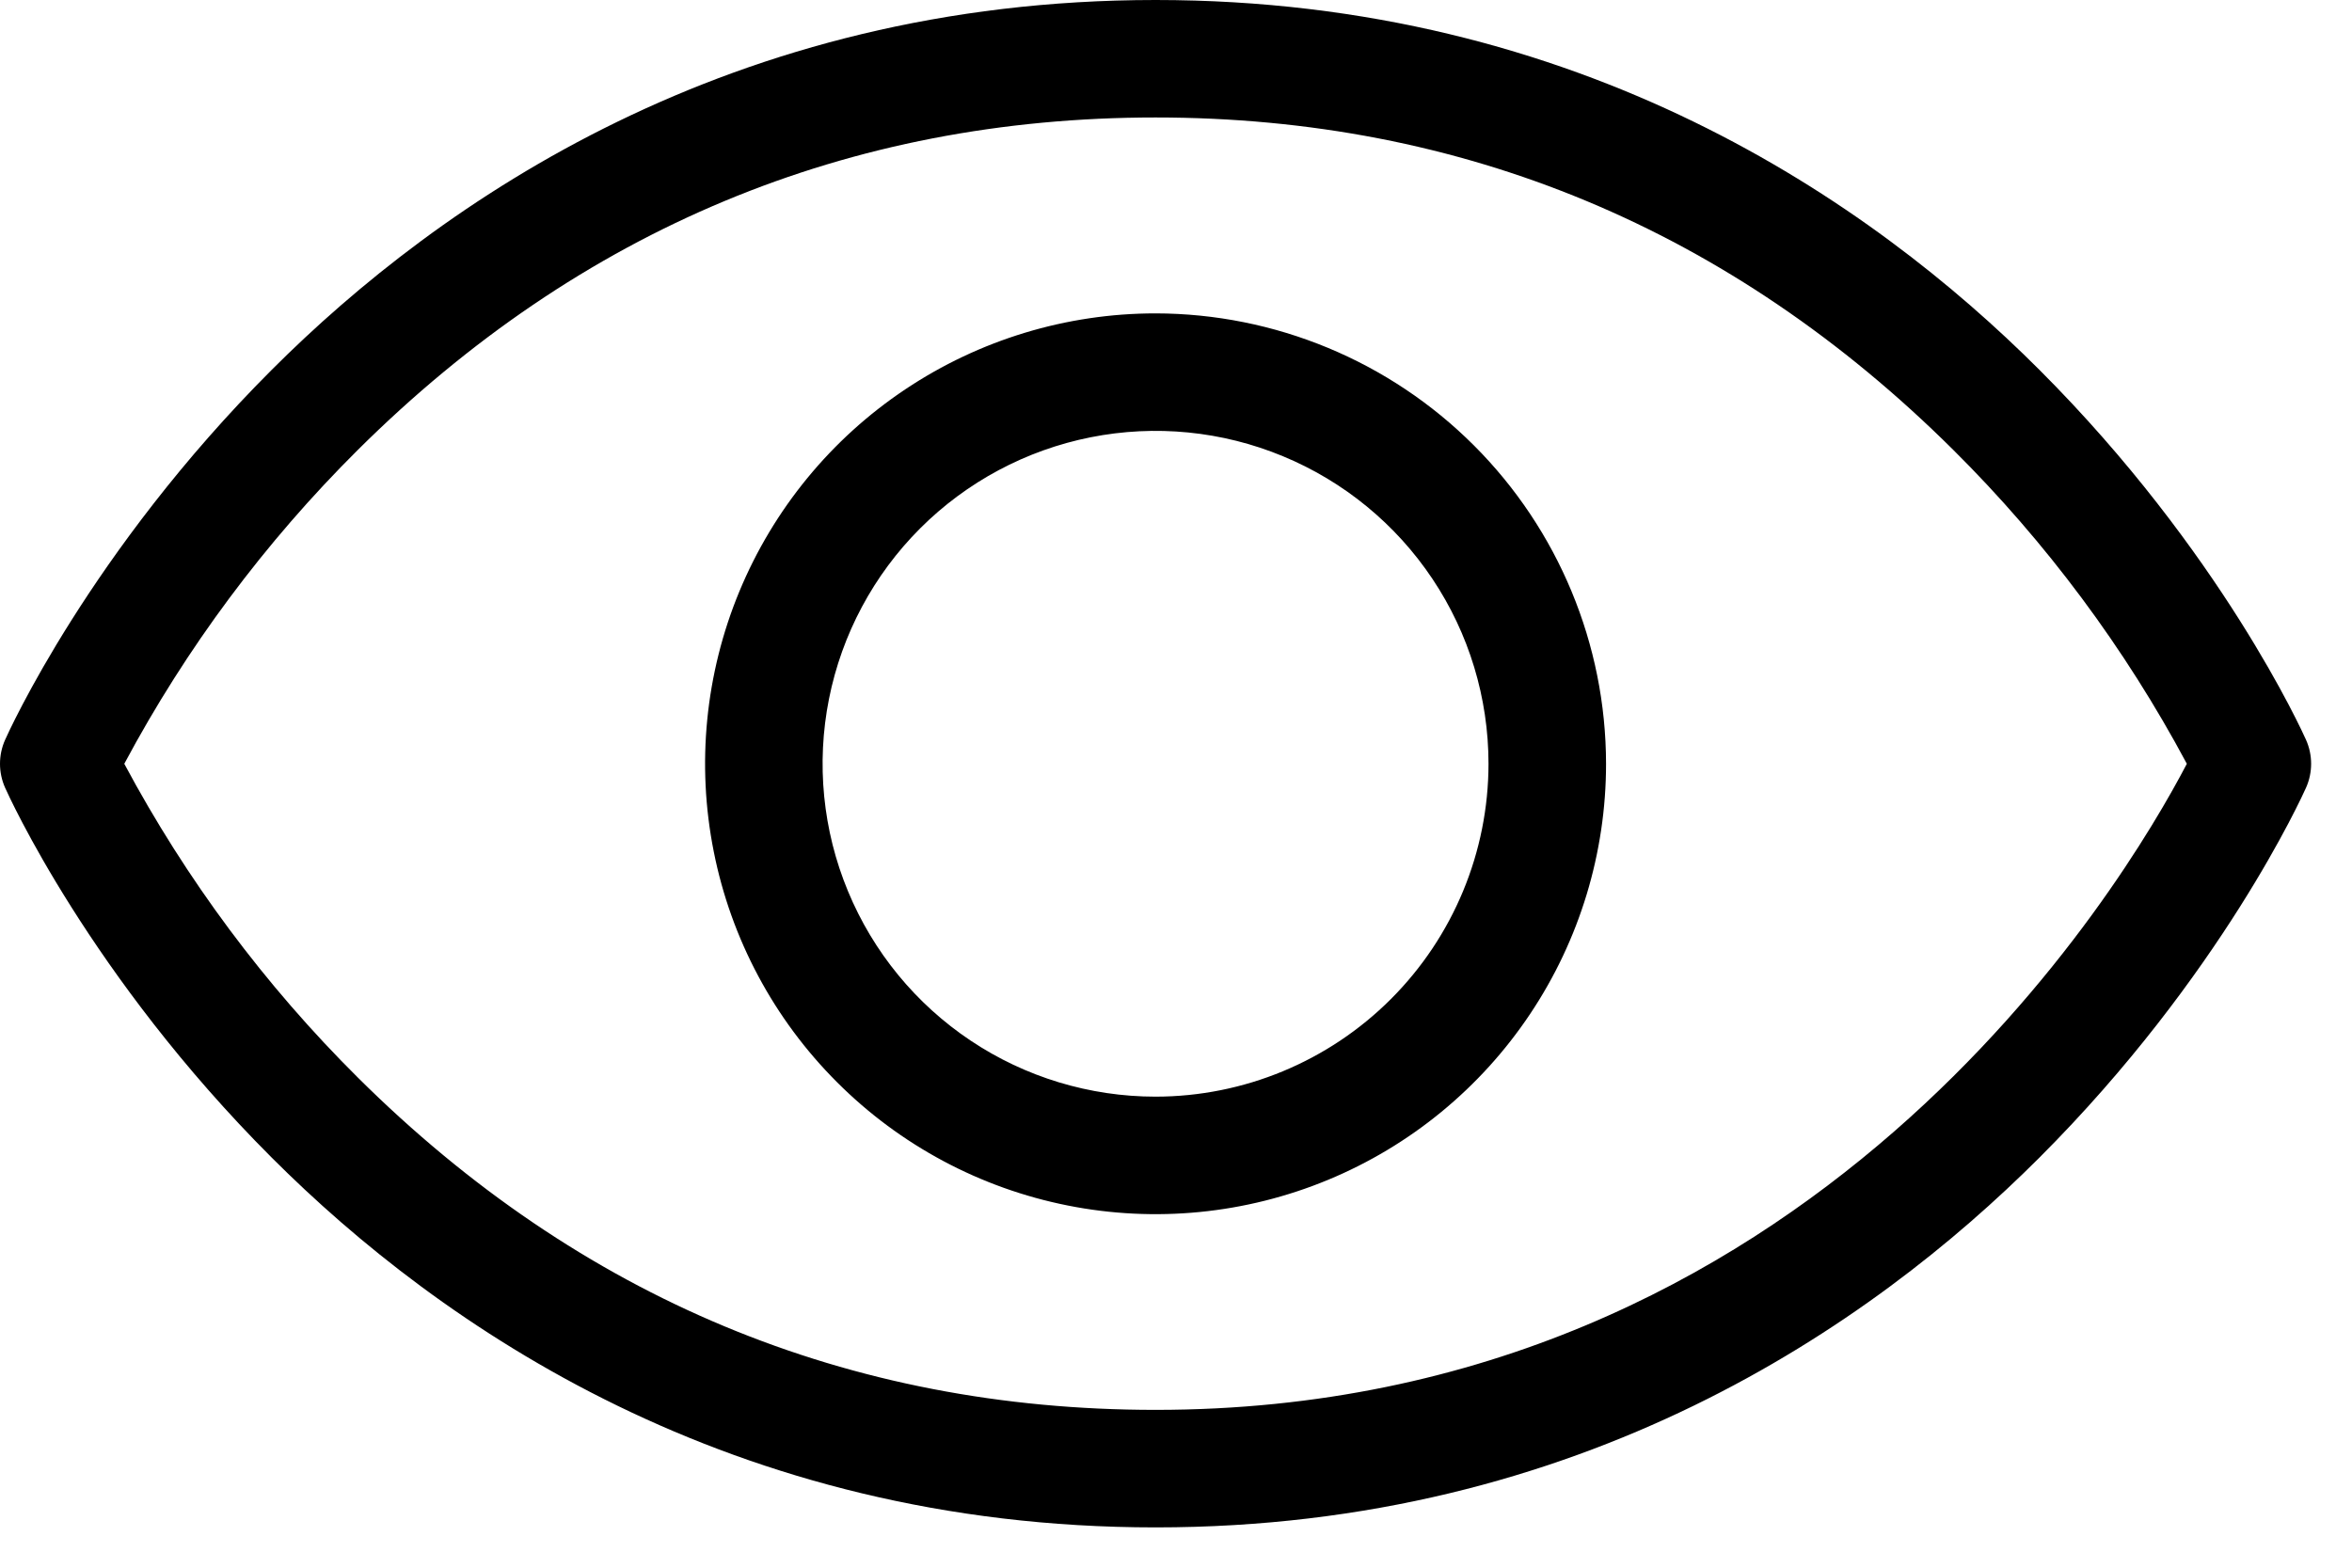
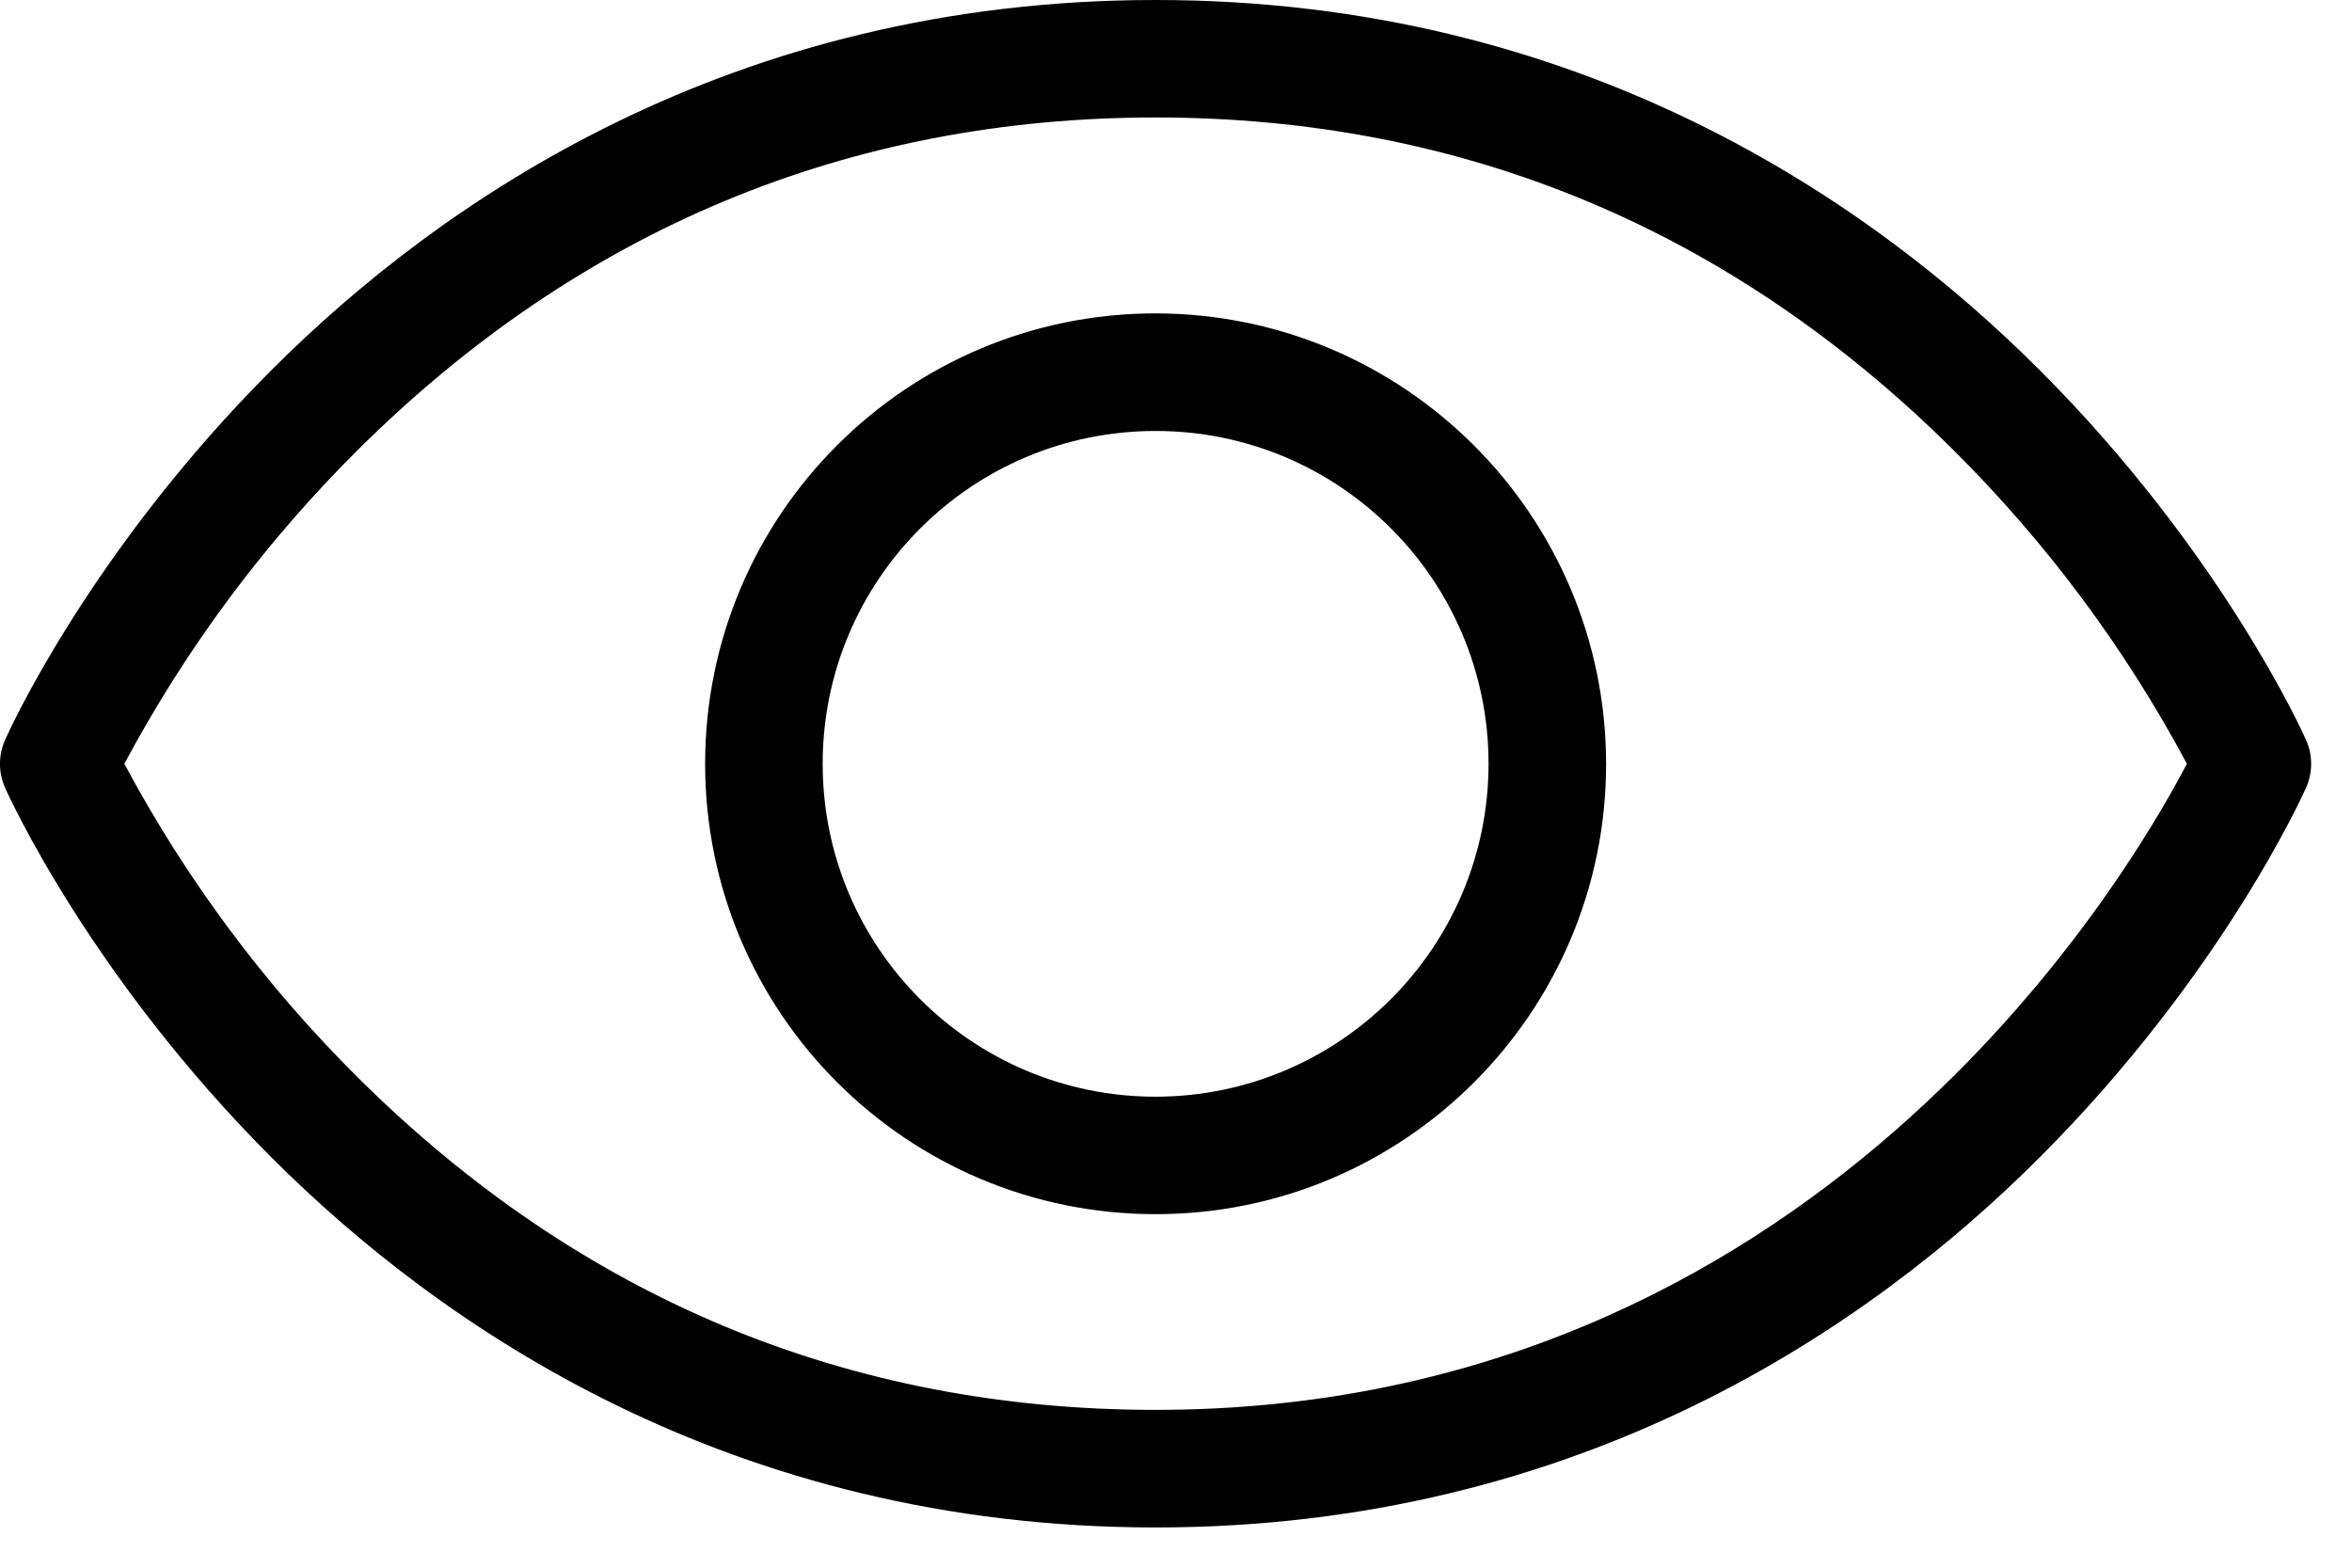
- <svg xmlns="http://www.w3.org/2000/svg" width="45" height="30" viewBox="0 0 45 30" fill="none">
-   <path d="M44.121 14.159C44.056 14.014 42.498 10.556 39.017 7.075C35.79 3.848 30.237 0 22.109 0C13.981 0 8.428 3.848 5.201 7.075C1.72 10.556 0.162 14.014 0.097 14.159C0.033 14.303 -3.22504e-05 14.459 2.36692e-08 14.616C3.22978e-05 14.773 0.033 14.929 0.097 15.073C0.162 15.218 1.721 18.675 5.201 22.155C8.428 25.382 13.981 29.229 22.109 29.229C30.237 29.229 35.79 25.382 39.017 22.155C42.497 18.675 44.056 15.218 44.121 15.073C44.185 14.929 44.218 14.773 44.218 14.616C44.218 14.459 44.185 14.303 44.121 14.159ZM22.109 26.98C16.23 26.98 11.096 24.842 6.849 20.623C5.068 18.854 3.561 16.829 2.378 14.616C3.561 12.402 5.068 10.377 6.849 8.607C11.096 4.388 16.23 2.248 22.109 2.248C27.988 2.248 33.122 4.388 37.369 8.607C39.15 10.376 40.657 12.402 41.84 14.616C40.647 16.901 34.67 26.98 22.109 26.98ZM22.109 5.997C20.404 5.997 18.738 6.503 17.321 7.45C15.903 8.397 14.799 9.743 14.146 11.318C13.494 12.893 13.323 14.626 13.656 16.297C13.988 17.969 14.809 19.505 16.015 20.71C17.22 21.916 18.756 22.737 20.428 23.069C22.099 23.402 23.832 23.231 25.407 22.579C26.982 21.927 28.328 20.822 29.275 19.404C30.222 17.987 30.728 16.321 30.728 14.616C30.725 12.331 29.816 10.14 28.201 8.525C26.585 6.909 24.394 6 22.109 5.997ZM22.109 20.986C20.849 20.986 19.617 20.613 18.57 19.913C17.522 19.213 16.706 18.218 16.224 17.054C15.741 15.89 15.615 14.609 15.861 13.373C16.107 12.138 16.714 11.002 17.605 10.111C18.495 9.221 19.631 8.614 20.866 8.368C22.102 8.122 23.383 8.248 24.547 8.731C25.711 9.213 26.706 10.029 27.406 11.077C28.106 12.124 28.479 13.356 28.479 14.616C28.478 16.305 27.806 17.924 26.611 19.119C25.417 20.313 23.798 20.985 22.109 20.986Z" fill="black" />
+ <svg xmlns="http://www.w3.org/2000/svg" width="45" height="30" fill="none" viewBox="0 0 45 30">
+   <path fill="#000" d="M44.121 14.16c-.065-.146-1.623-3.604-5.104-7.085C35.79 3.848 30.237 0 22.11 0S8.428 3.848 5.201 7.075C1.72 10.555.16 14.014.097 14.16a1.12 1.12 0 0 0 0 .914c.065.145 1.624 3.602 5.104 7.082 3.227 3.227 8.78 7.074 16.908 7.074s13.681-3.847 16.908-7.074c3.48-3.48 5.04-6.937 5.104-7.082a1.12 1.12 0 0 0 0-.914M22.11 26.98c-5.88 0-11.013-2.138-15.26-6.357a25.2 25.2 0 0 1-4.471-6.007 25.2 25.2 0 0 1 4.47-6.009c4.248-4.22 9.382-6.359 15.261-6.359s11.013 2.14 15.26 6.36a25.2 25.2 0 0 1 4.471 6.008C40.647 16.9 34.67 26.98 22.11 26.98m0-20.983a8.619 8.619 0 1 0 8.619 8.62 8.63 8.63 0 0 0-8.619-8.62m0 14.99a6.37 6.37 0 1 1 6.37-6.37 6.377 6.377 0 0 1-6.37 6.37" />
</svg>
